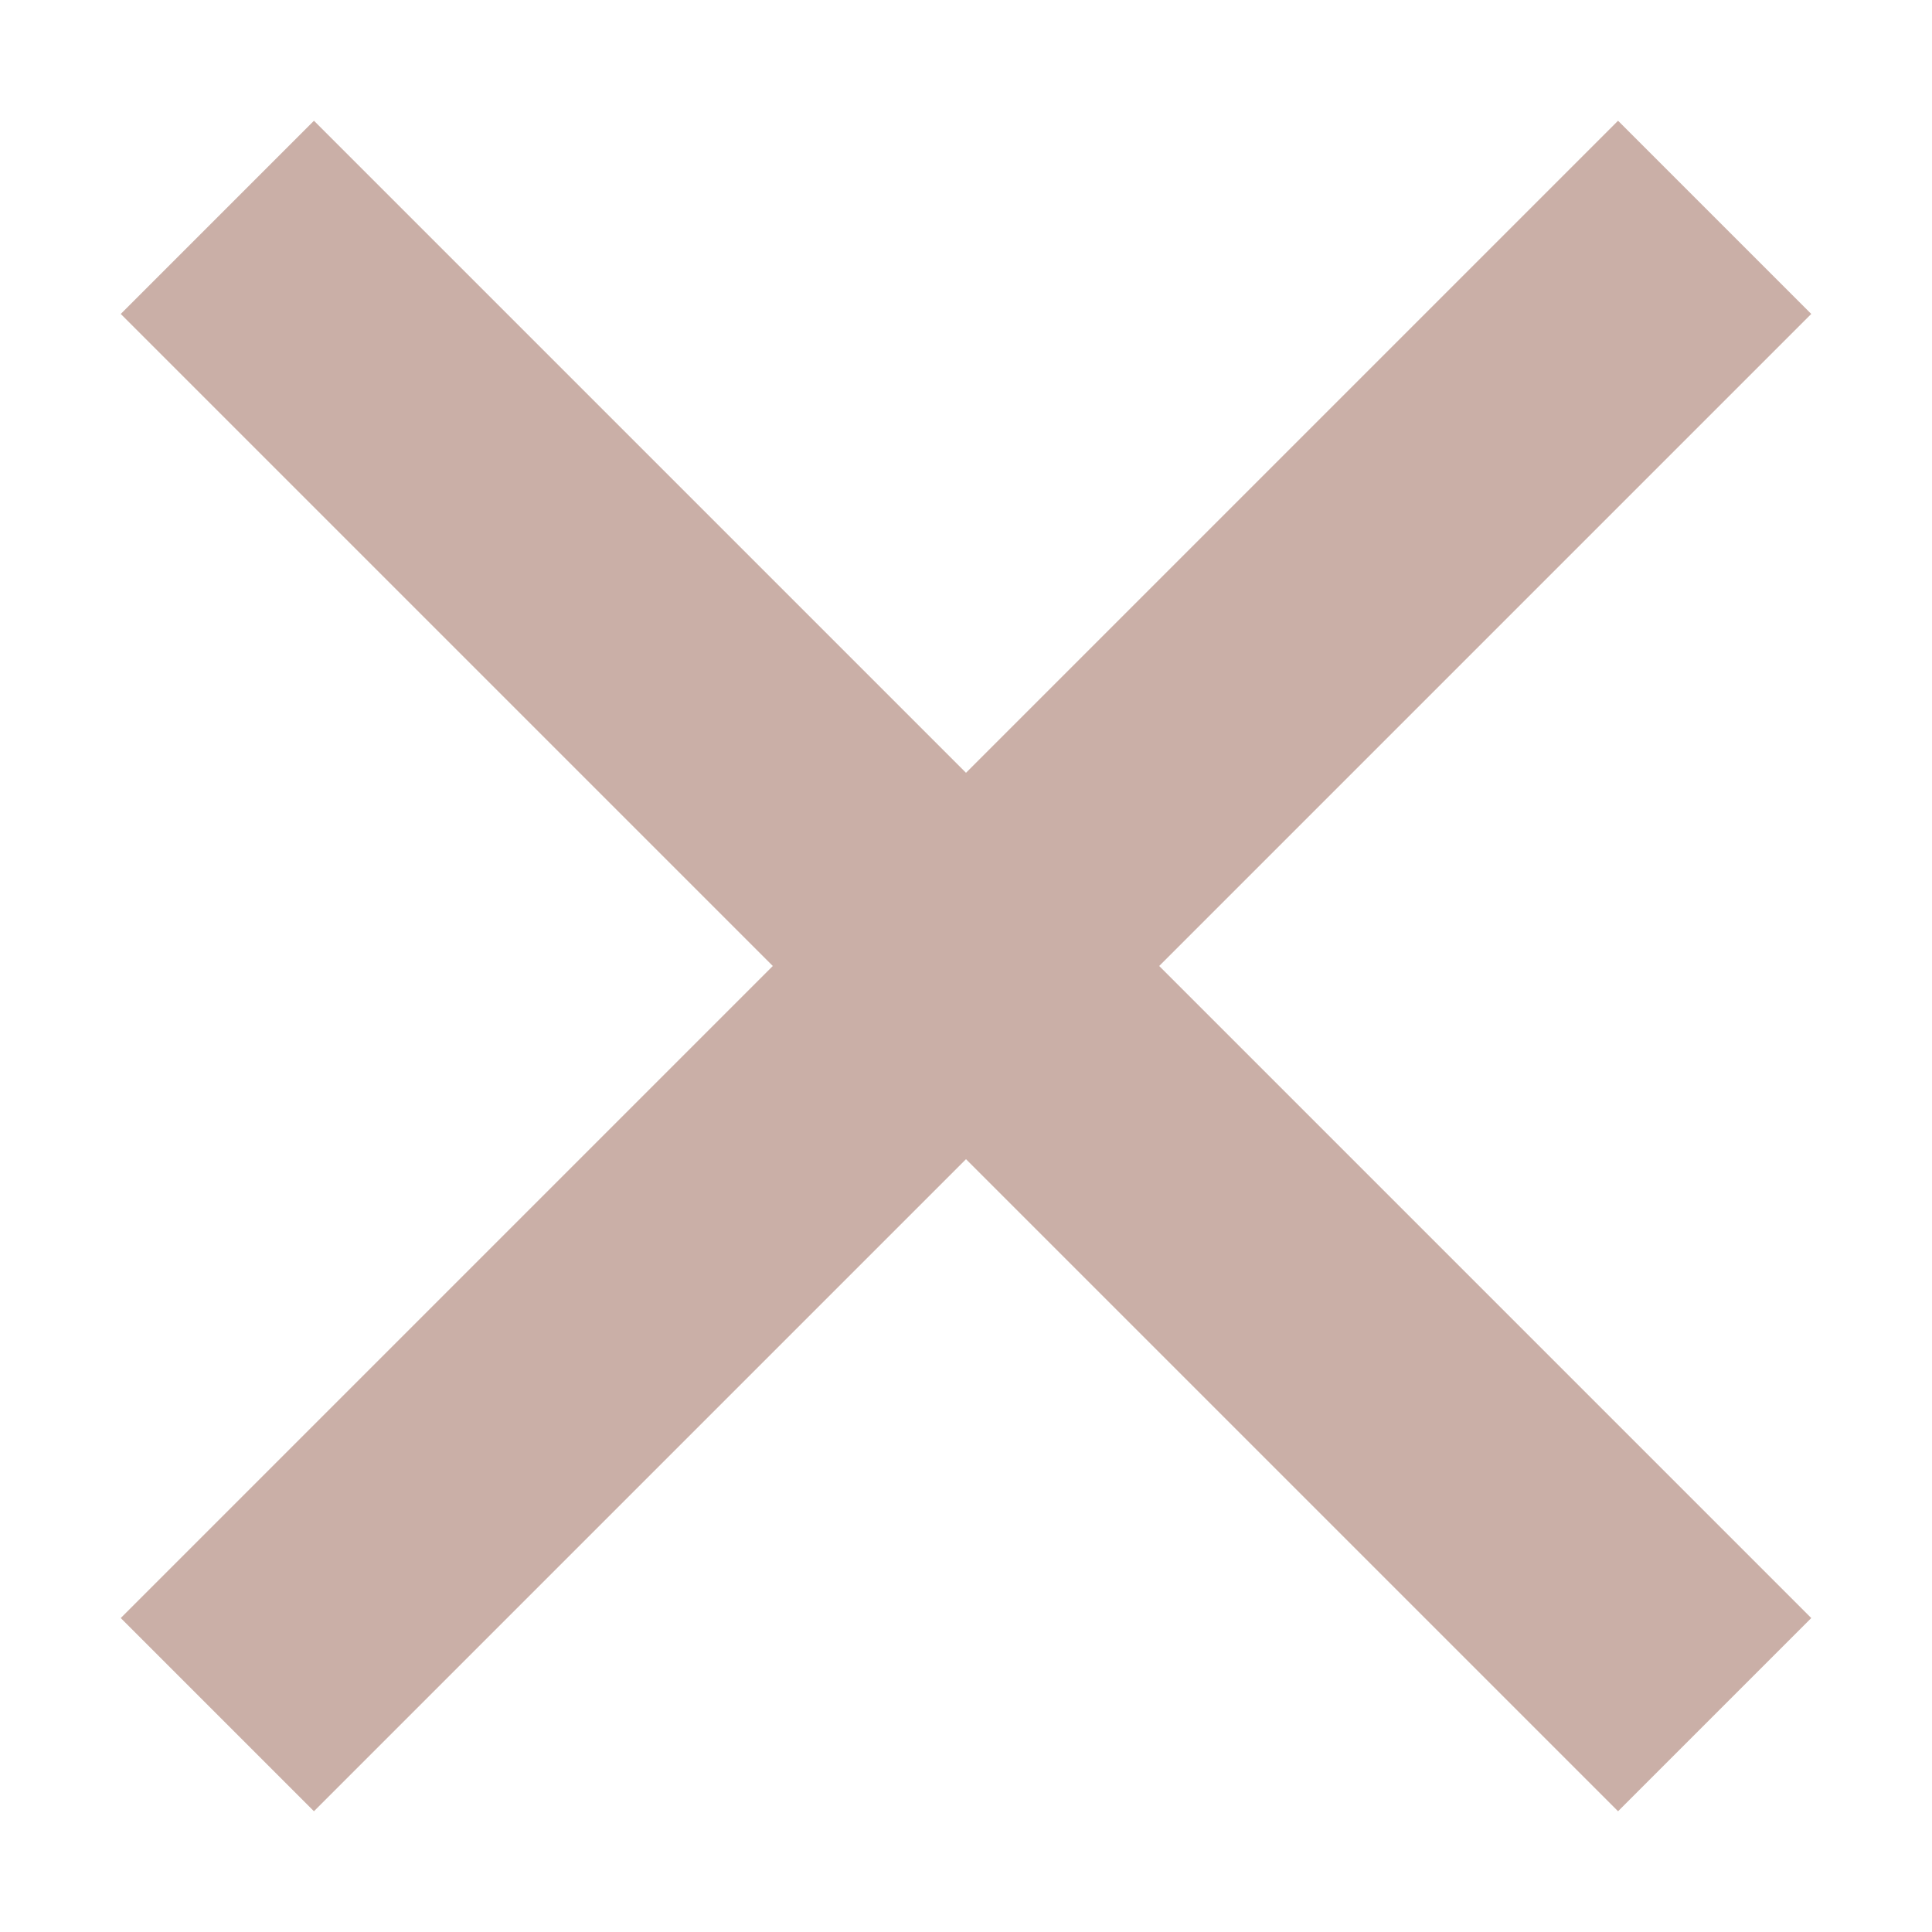
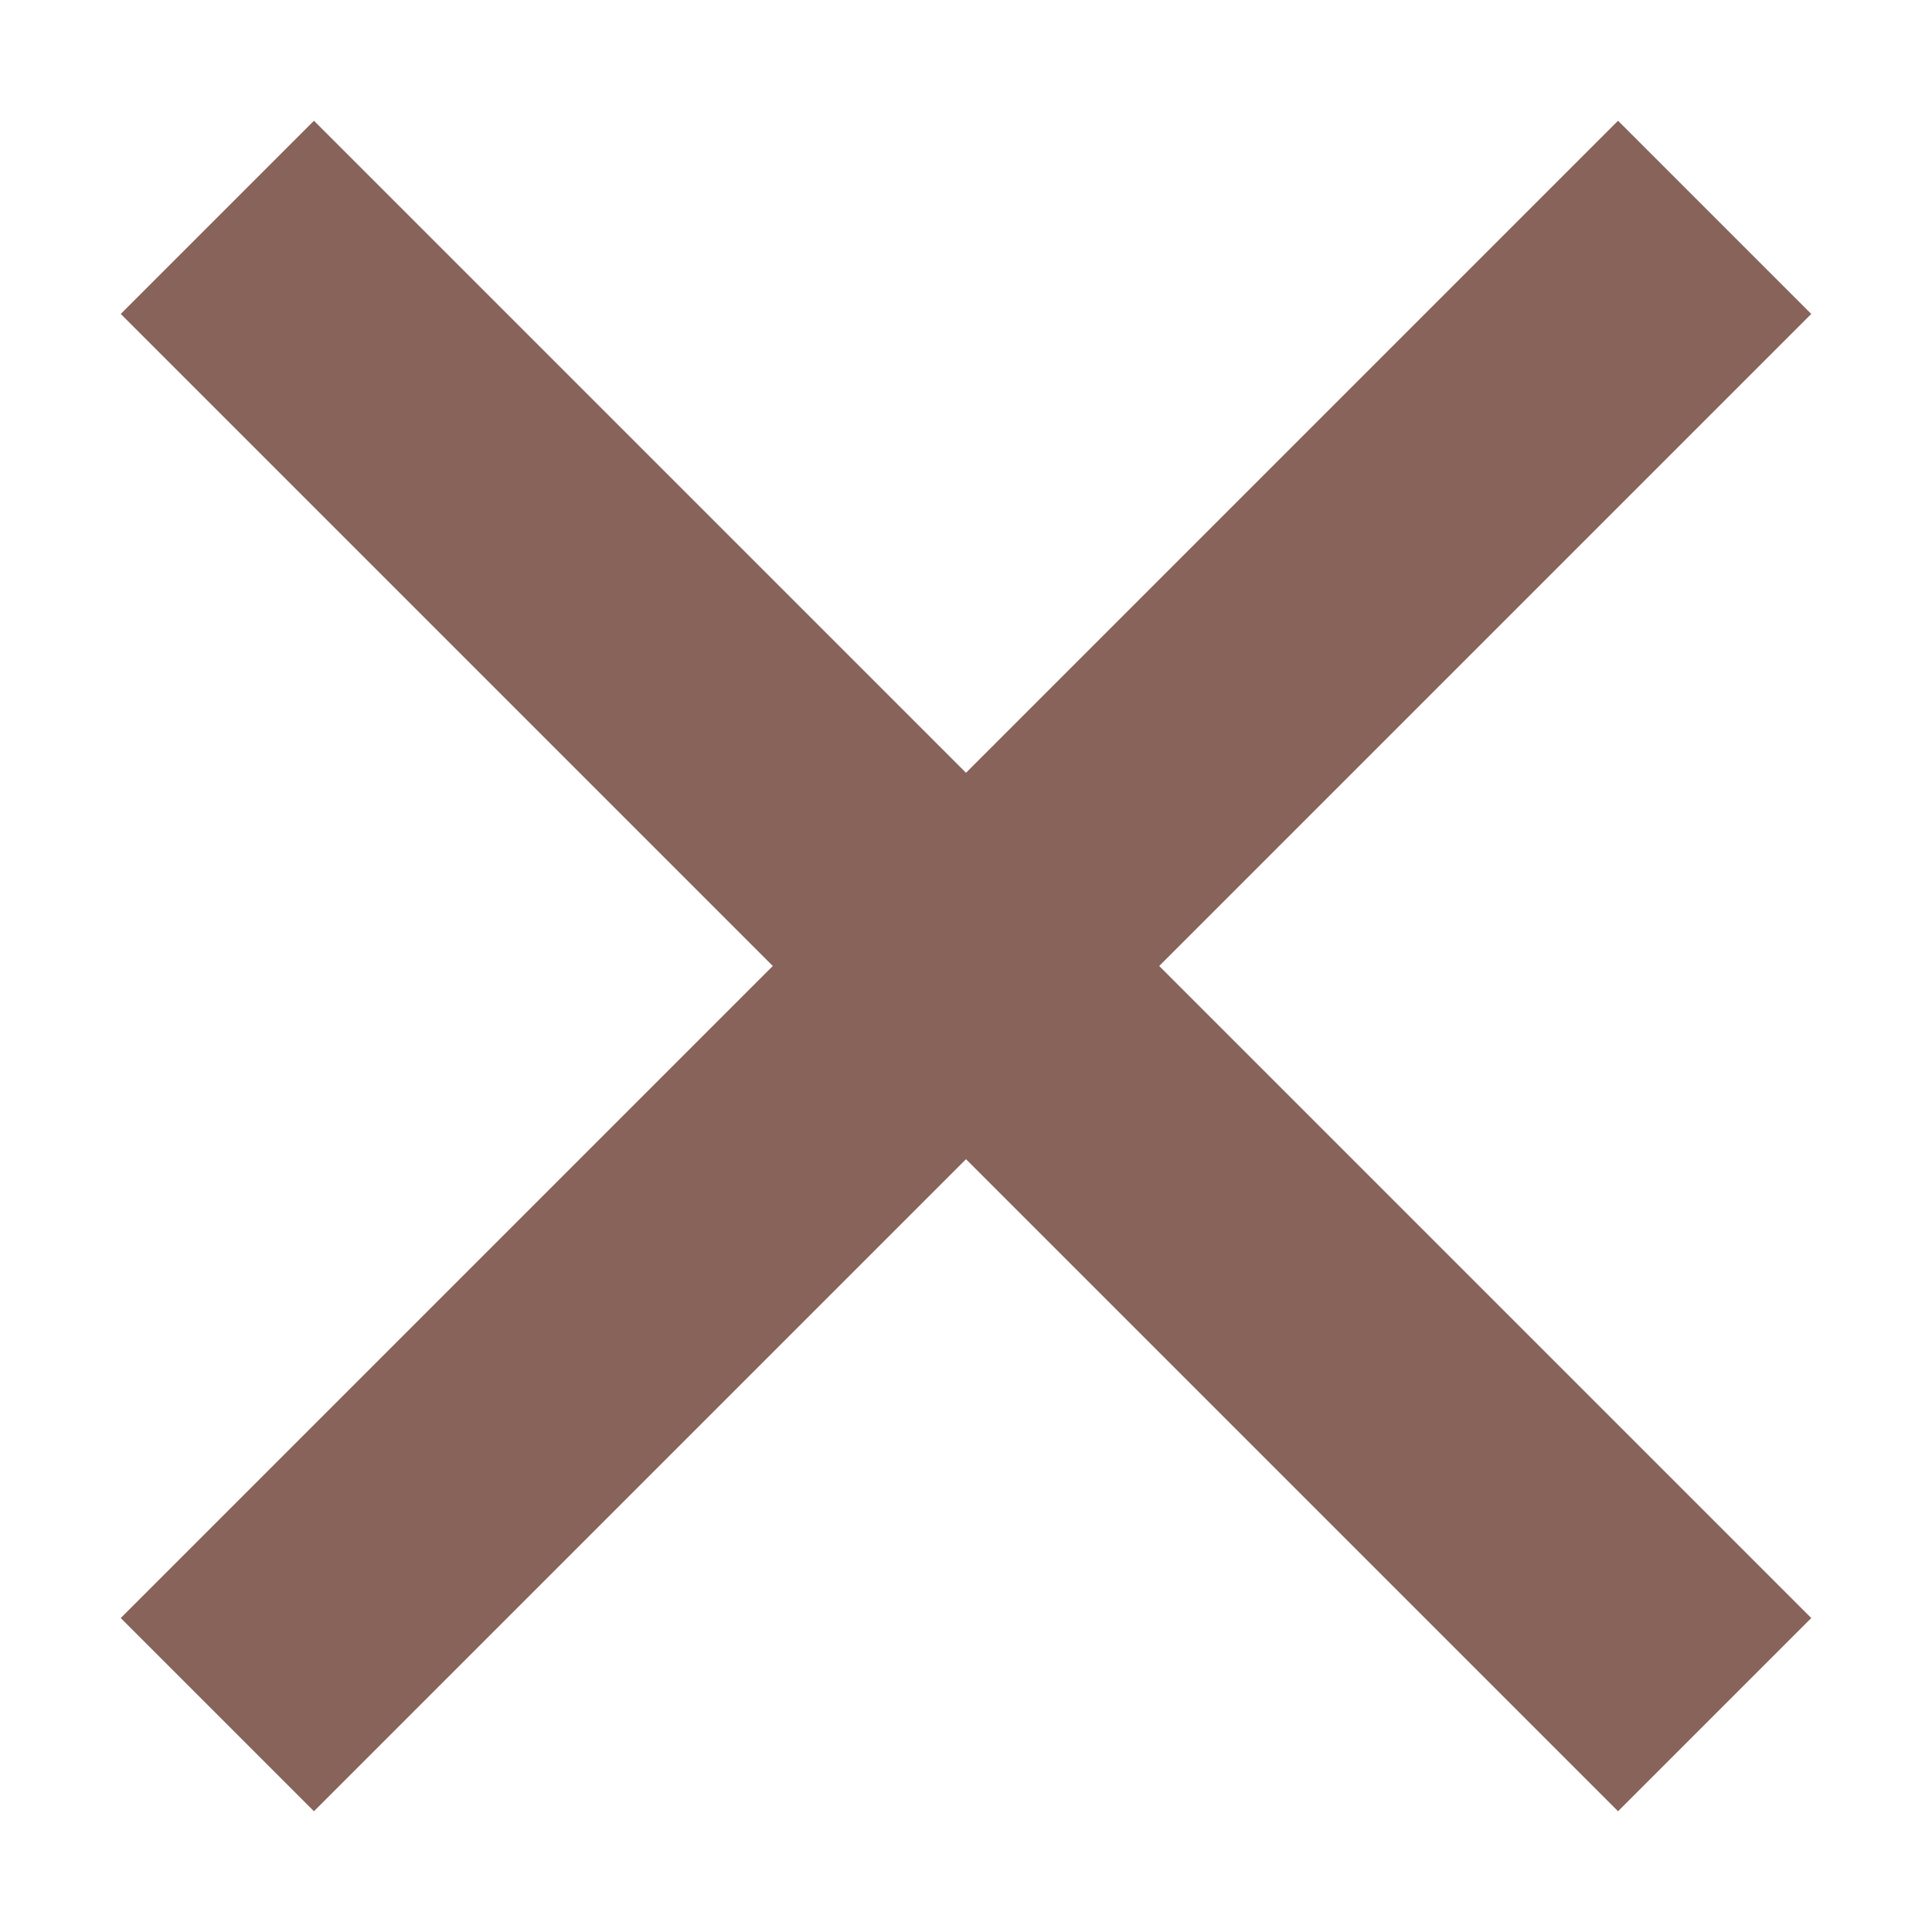
<svg xmlns="http://www.w3.org/2000/svg" width="10" height="10" fill="none" viewBox="0 0 10 10">
-   <path fill="#CAAFA7" d="M8.375 9.375 5 6 1.625 9.375l-1-1L4 5 .625 1.625l1-1L5 4 8.375.625l1 1L6 5l3.375 3.375-1 1Z" />
+   <path fill="#87635A" d="M8.375 9.375 5 6 1.625 9.375l-1-1L4 5 .625 1.625l1-1L5 4 8.375.625l1 1L6 5l3.375 3.375-1 1Z" />
</svg>
